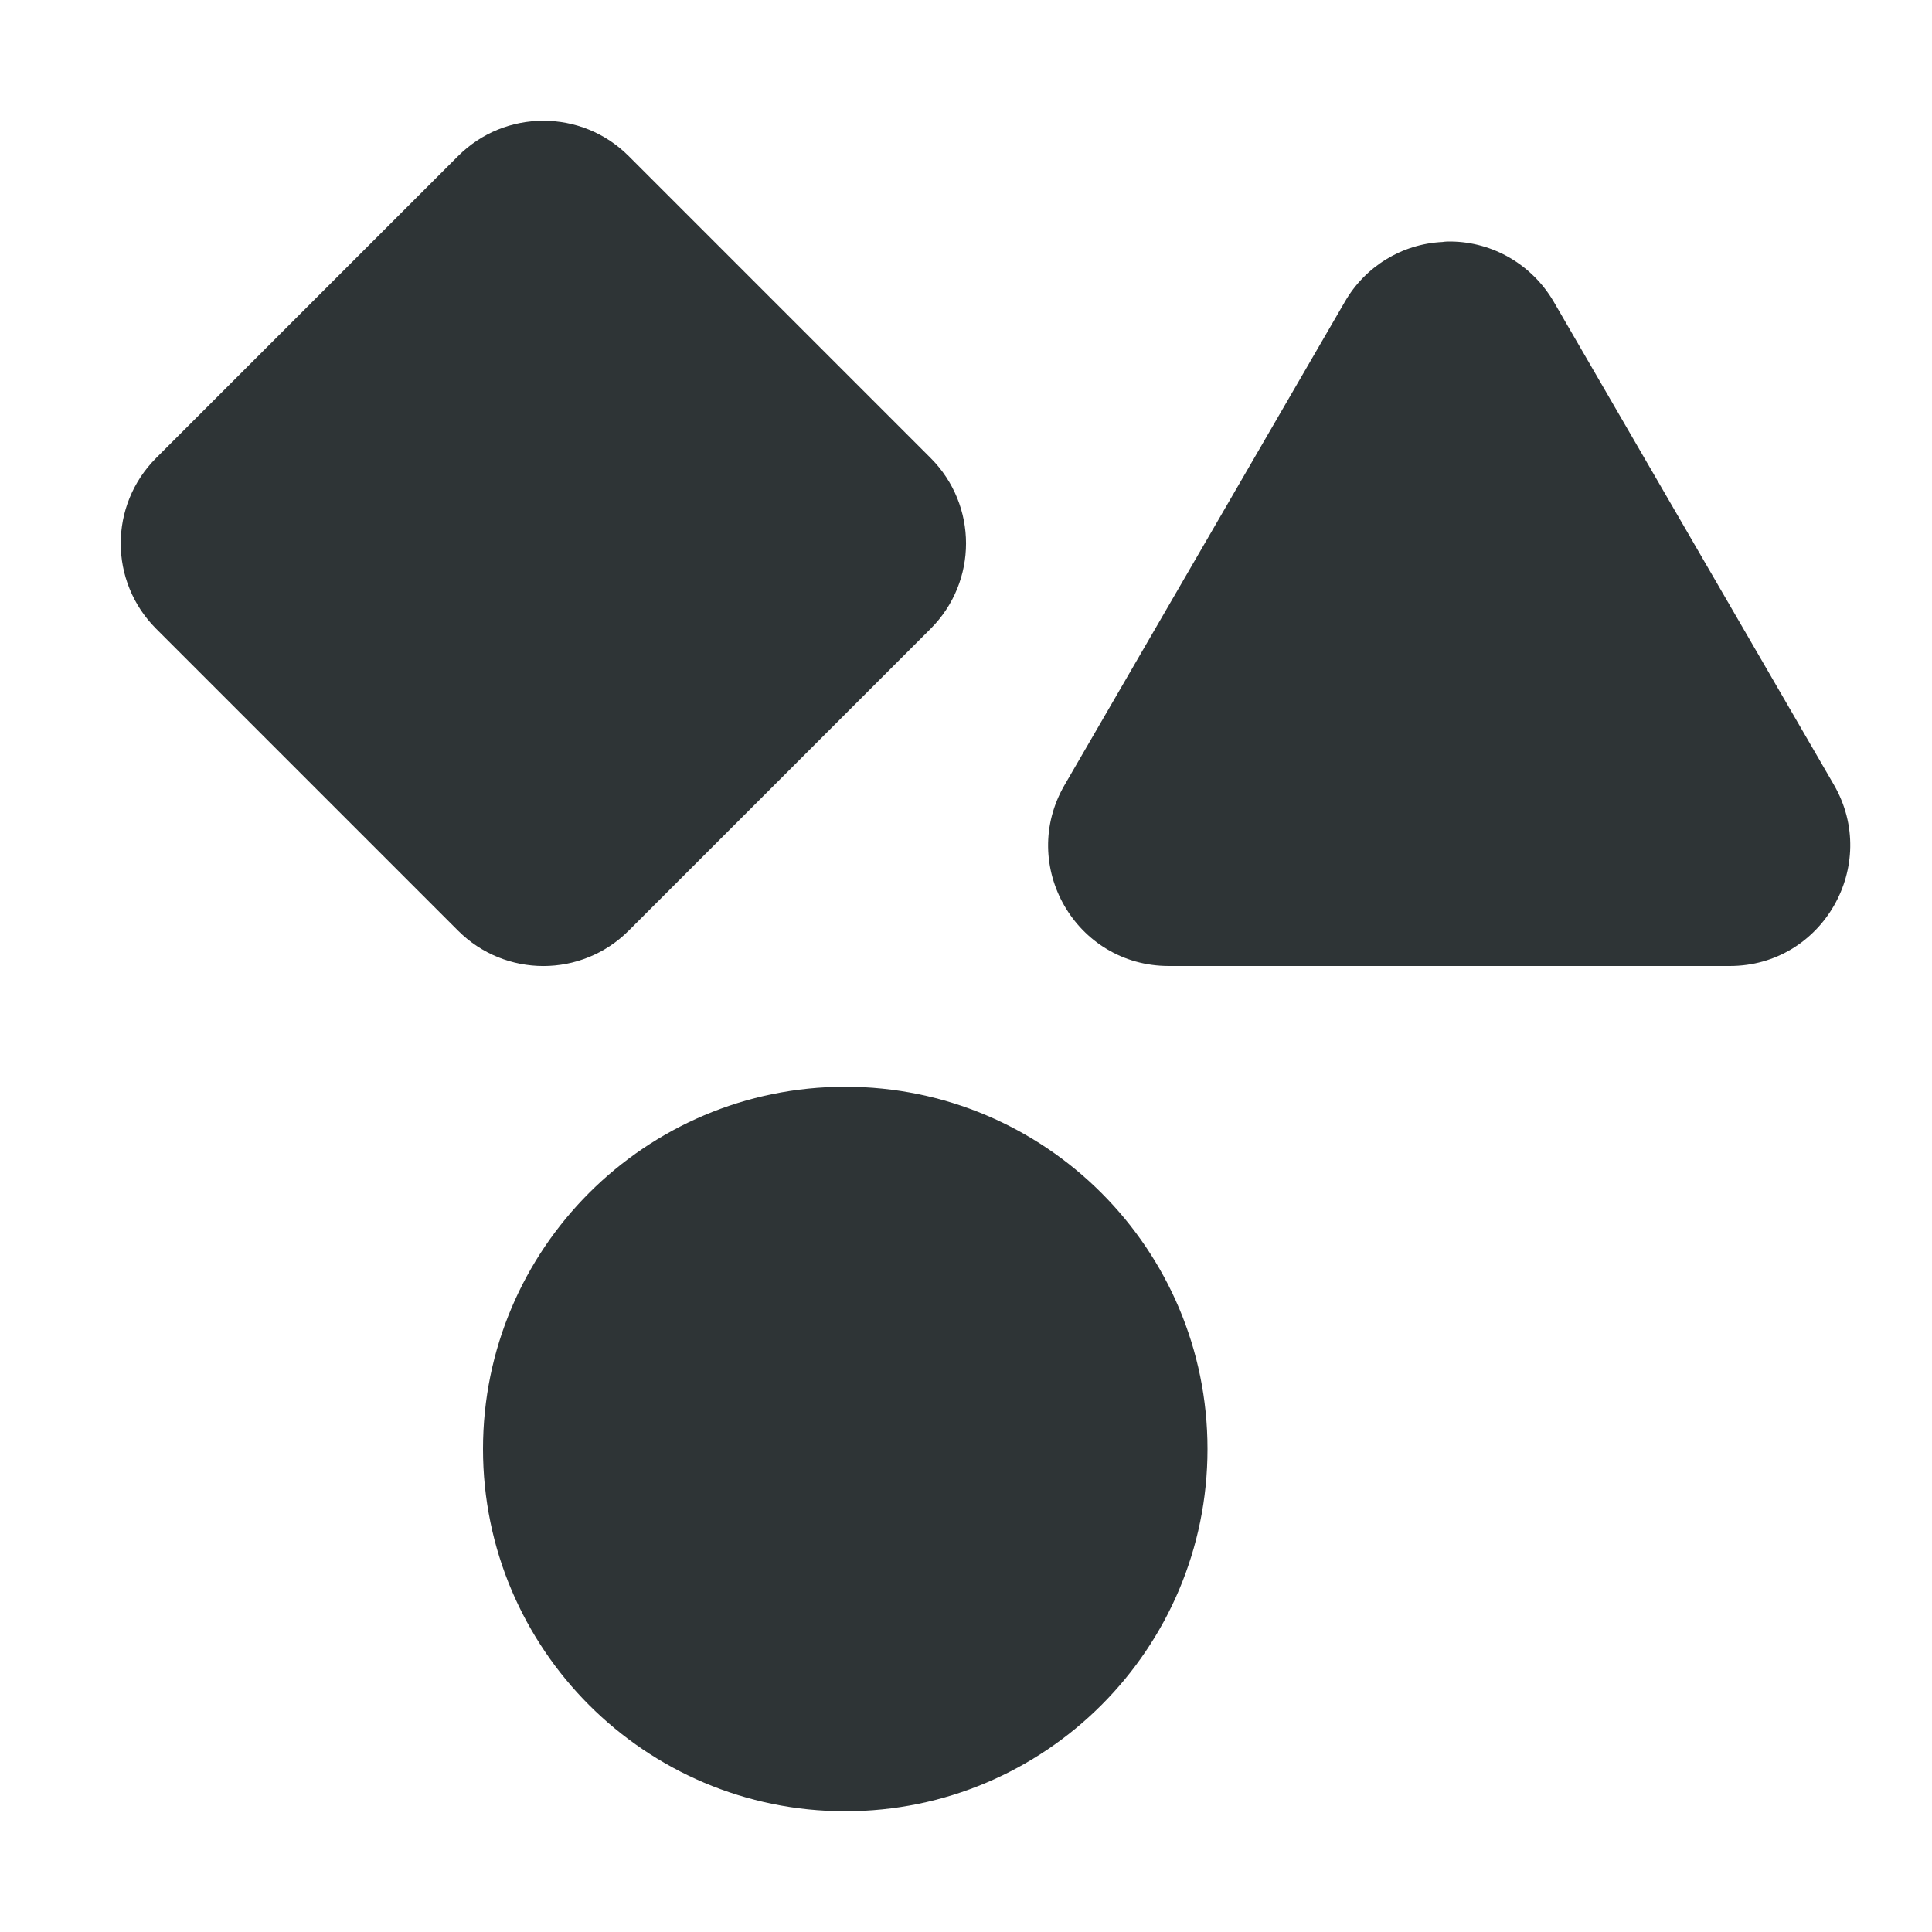
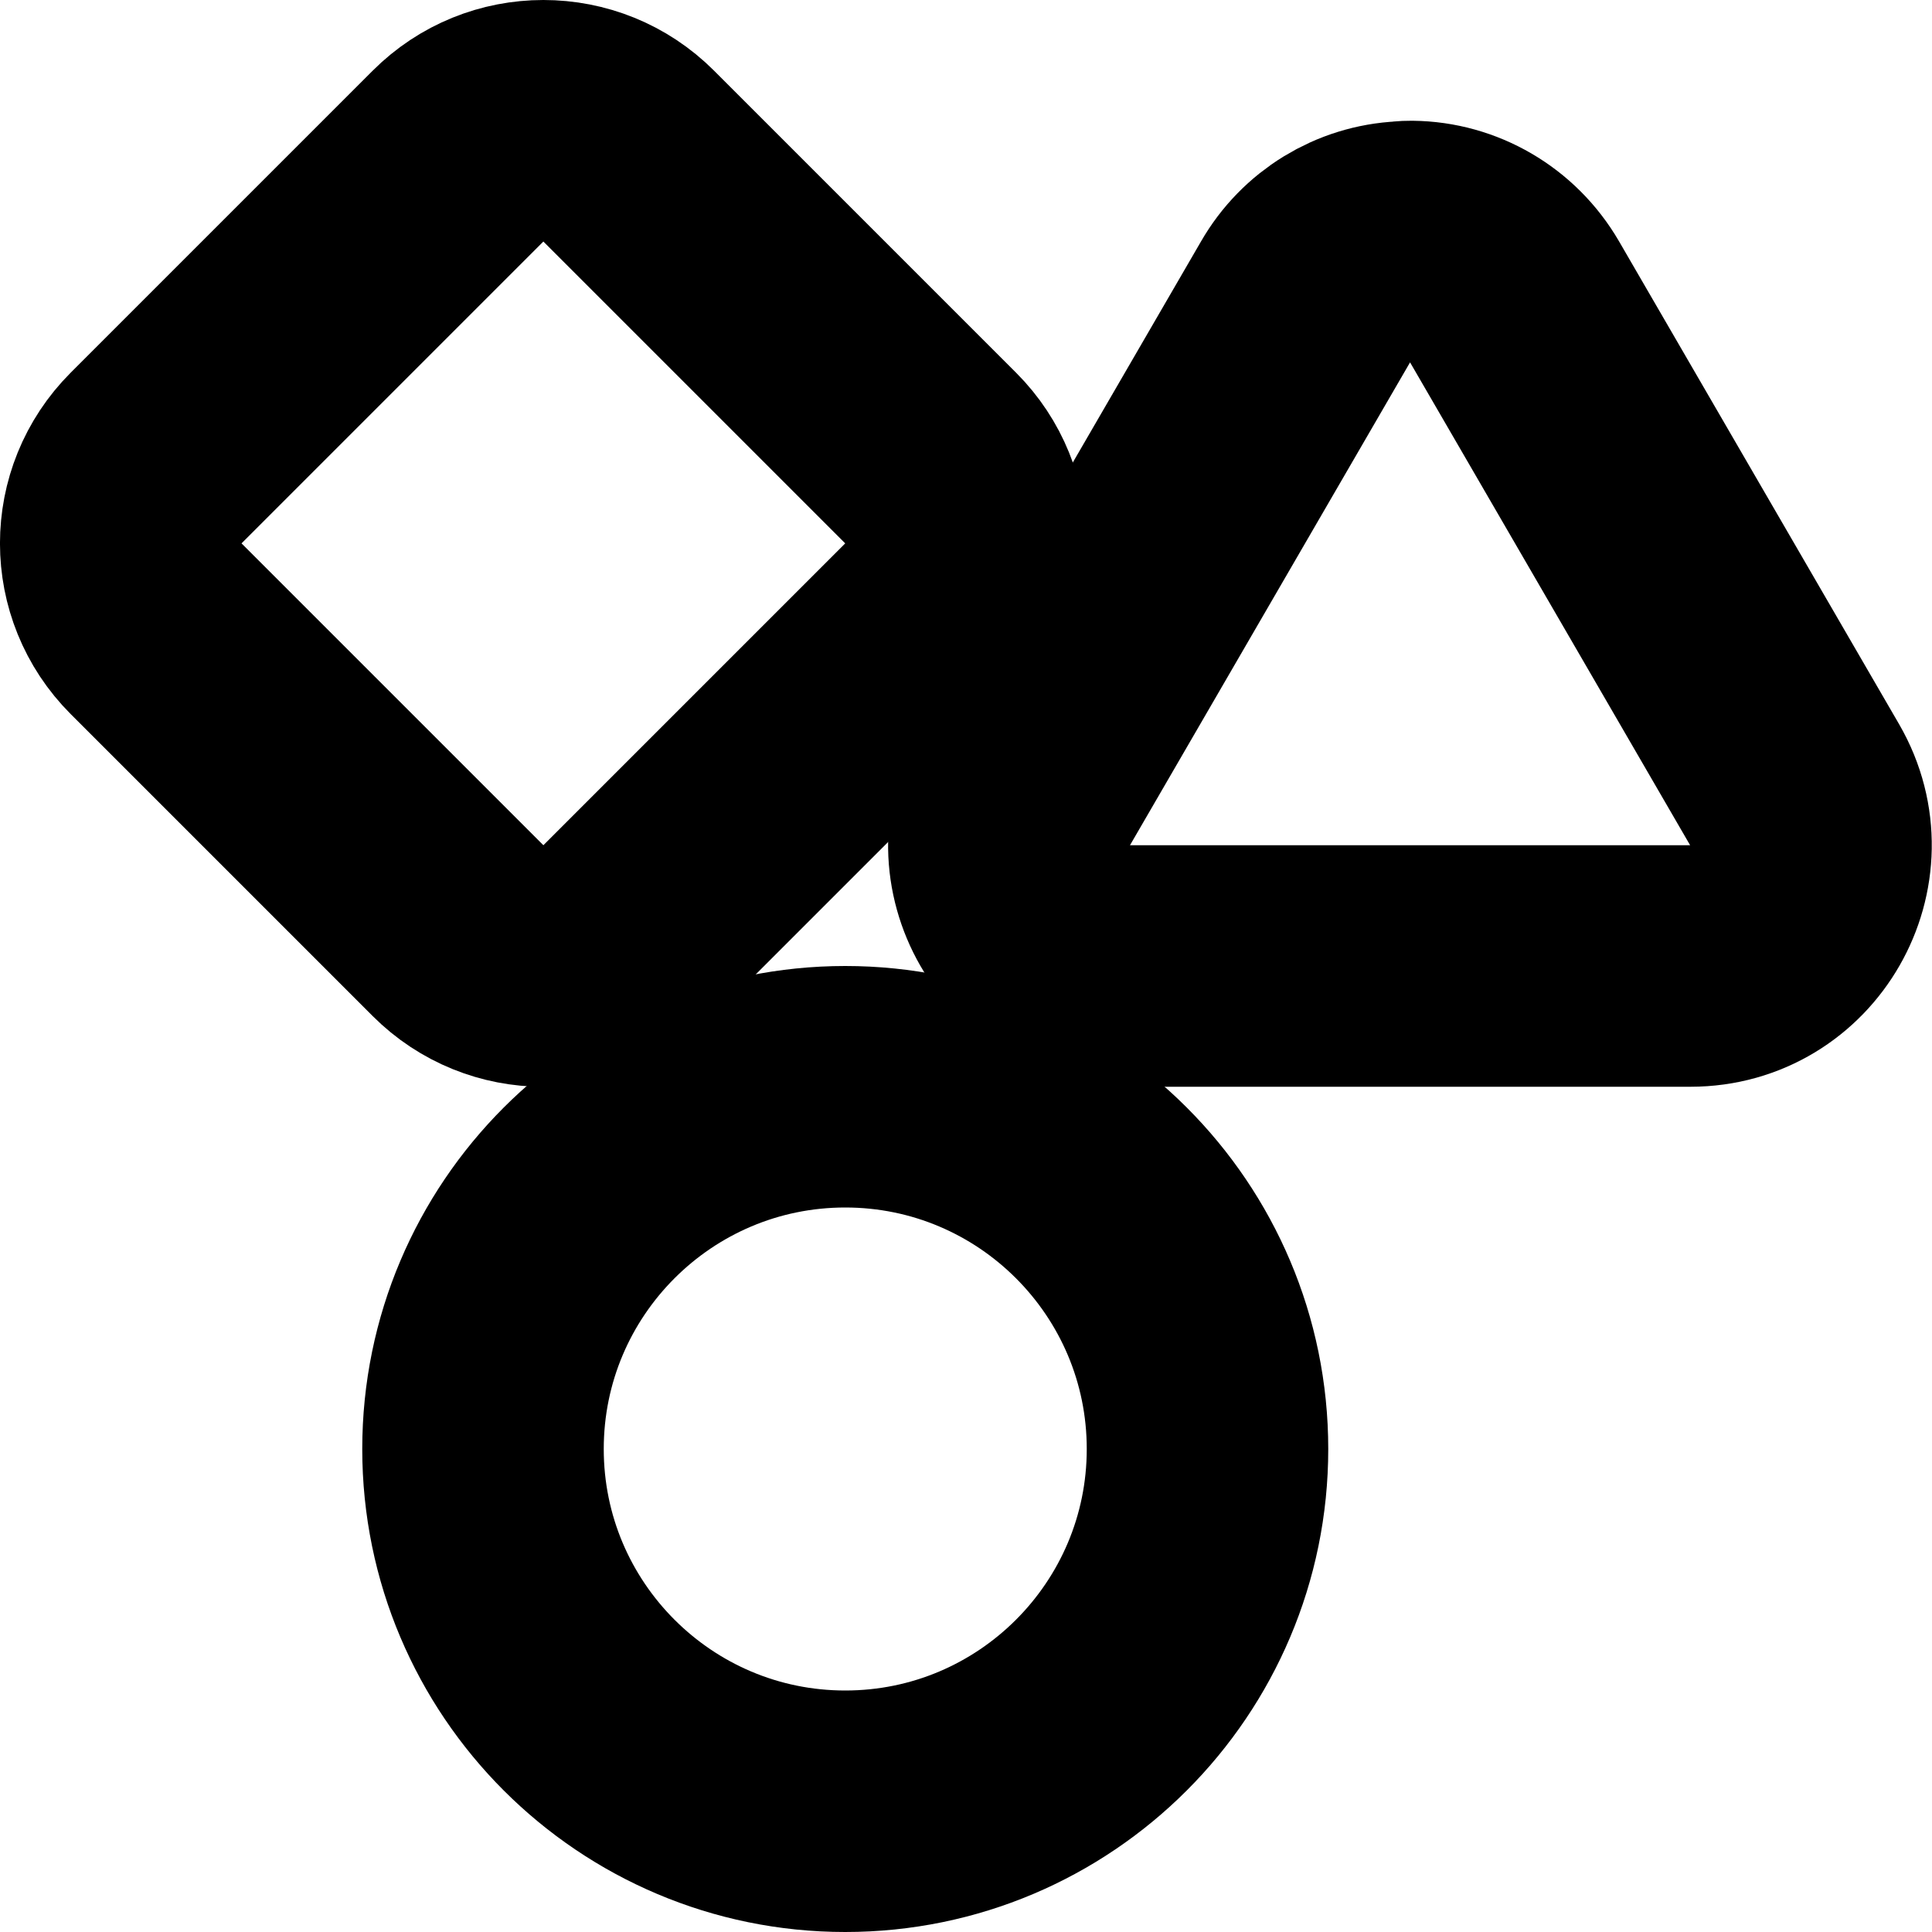
- <svg xmlns="http://www.w3.org/2000/svg" height="16px" viewBox="0 0 16 16" width="16px">
-   <path d="m 4.5 1 c -0.258 0 -0.512 0.098 -0.707 0.293 l -2.5 2.5 c -0.391 0.391 -0.391 1.023 0 1.414 l 2.5 2.5 c 0.391 0.391 1.023 0.391 1.414 0 l 2.5 -2.5 c 0.391 -0.391 0.391 -1.023 0 -1.414 l -2.5 -2.5 c -0.195 -0.195 -0.449 -0.293 -0.707 -0.293 z m 7.516 1 c -0.023 0 -0.047 0 -0.07 0.004 c -0.336 0.016 -0.641 0.203 -0.809 0.496 l -2.32 4 c -0.387 0.664 0.09 1.5 0.863 1.5 h 4.645 c 0.77 0 1.246 -0.836 0.863 -1.5 l -2.32 -4 c -0.18 -0.309 -0.504 -0.496 -0.852 -0.5 z m -5.016 7 c -1.656 0 -3 1.344 -3 3 s 1.344 3 3 3 s 3 -1.344 3 -3 s -1.344 -3 -3 -3 z m 0 0" fill="#2e3436" />
+ <svg xmlns:ns0="https://www.gtk.org/grappa" width="16" height="16" ns0:version="1">
+   <path d="M 7 9 C 5.344 9, 4 10.344, 4 12 C 4 13.656, 5.344 15, 7 15 C 8.656 15, 10 13.656, 10 12 C 10 10.344, 8.656 9, 7 9 Z" id="path0" stroke-width="2" stroke-linecap="round" stroke-linejoin="round" stroke="rgb(0,0,0)" fill="none" class="foreground-stroke transparent-fill" />
+   <path d="M 11.691 2 C 11.668 2, 11.645 2, 11.621 2.004 C 11.285 2.02, 10.98 2.207, 10.812 2.5 L 8.492 6.5 C 8.105 7.164, 8.582 8, 9.355 8 L 14 8 C 14.77 8, 15.246 7.164, 14.863 6.5 L 12.543 2.5 C 12.363 2.191, 12.039 2.004, 11.691 2 Z" id="path1" stroke-width="2" stroke-linecap="round" stroke-linejoin="round" stroke="rgb(0,0,0)" fill="none" class="foreground-stroke transparent-fill" />
+   <path d="M 4.5 1 C 4.242 1, 3.988 1.098, 3.793 1.293 L 1.293 3.793 C 0.902 4.184, 0.902 4.816, 1.293 5.207 L 3.793 7.707 C 4.184 8.098, 4.816 8.098, 5.207 7.707 L 7.707 5.207 C 8.098 4.816, 8.098 4.184, 7.707 3.793 L 5.207 1.293 C 5.012 1.098, 4.758 1, 4.5 1 Z" id="path2" stroke-width="2" stroke-linecap="round" stroke-linejoin="round" stroke="rgb(0,0,0)" fill="none" class="foreground-stroke transparent-fill" />
</svg>
